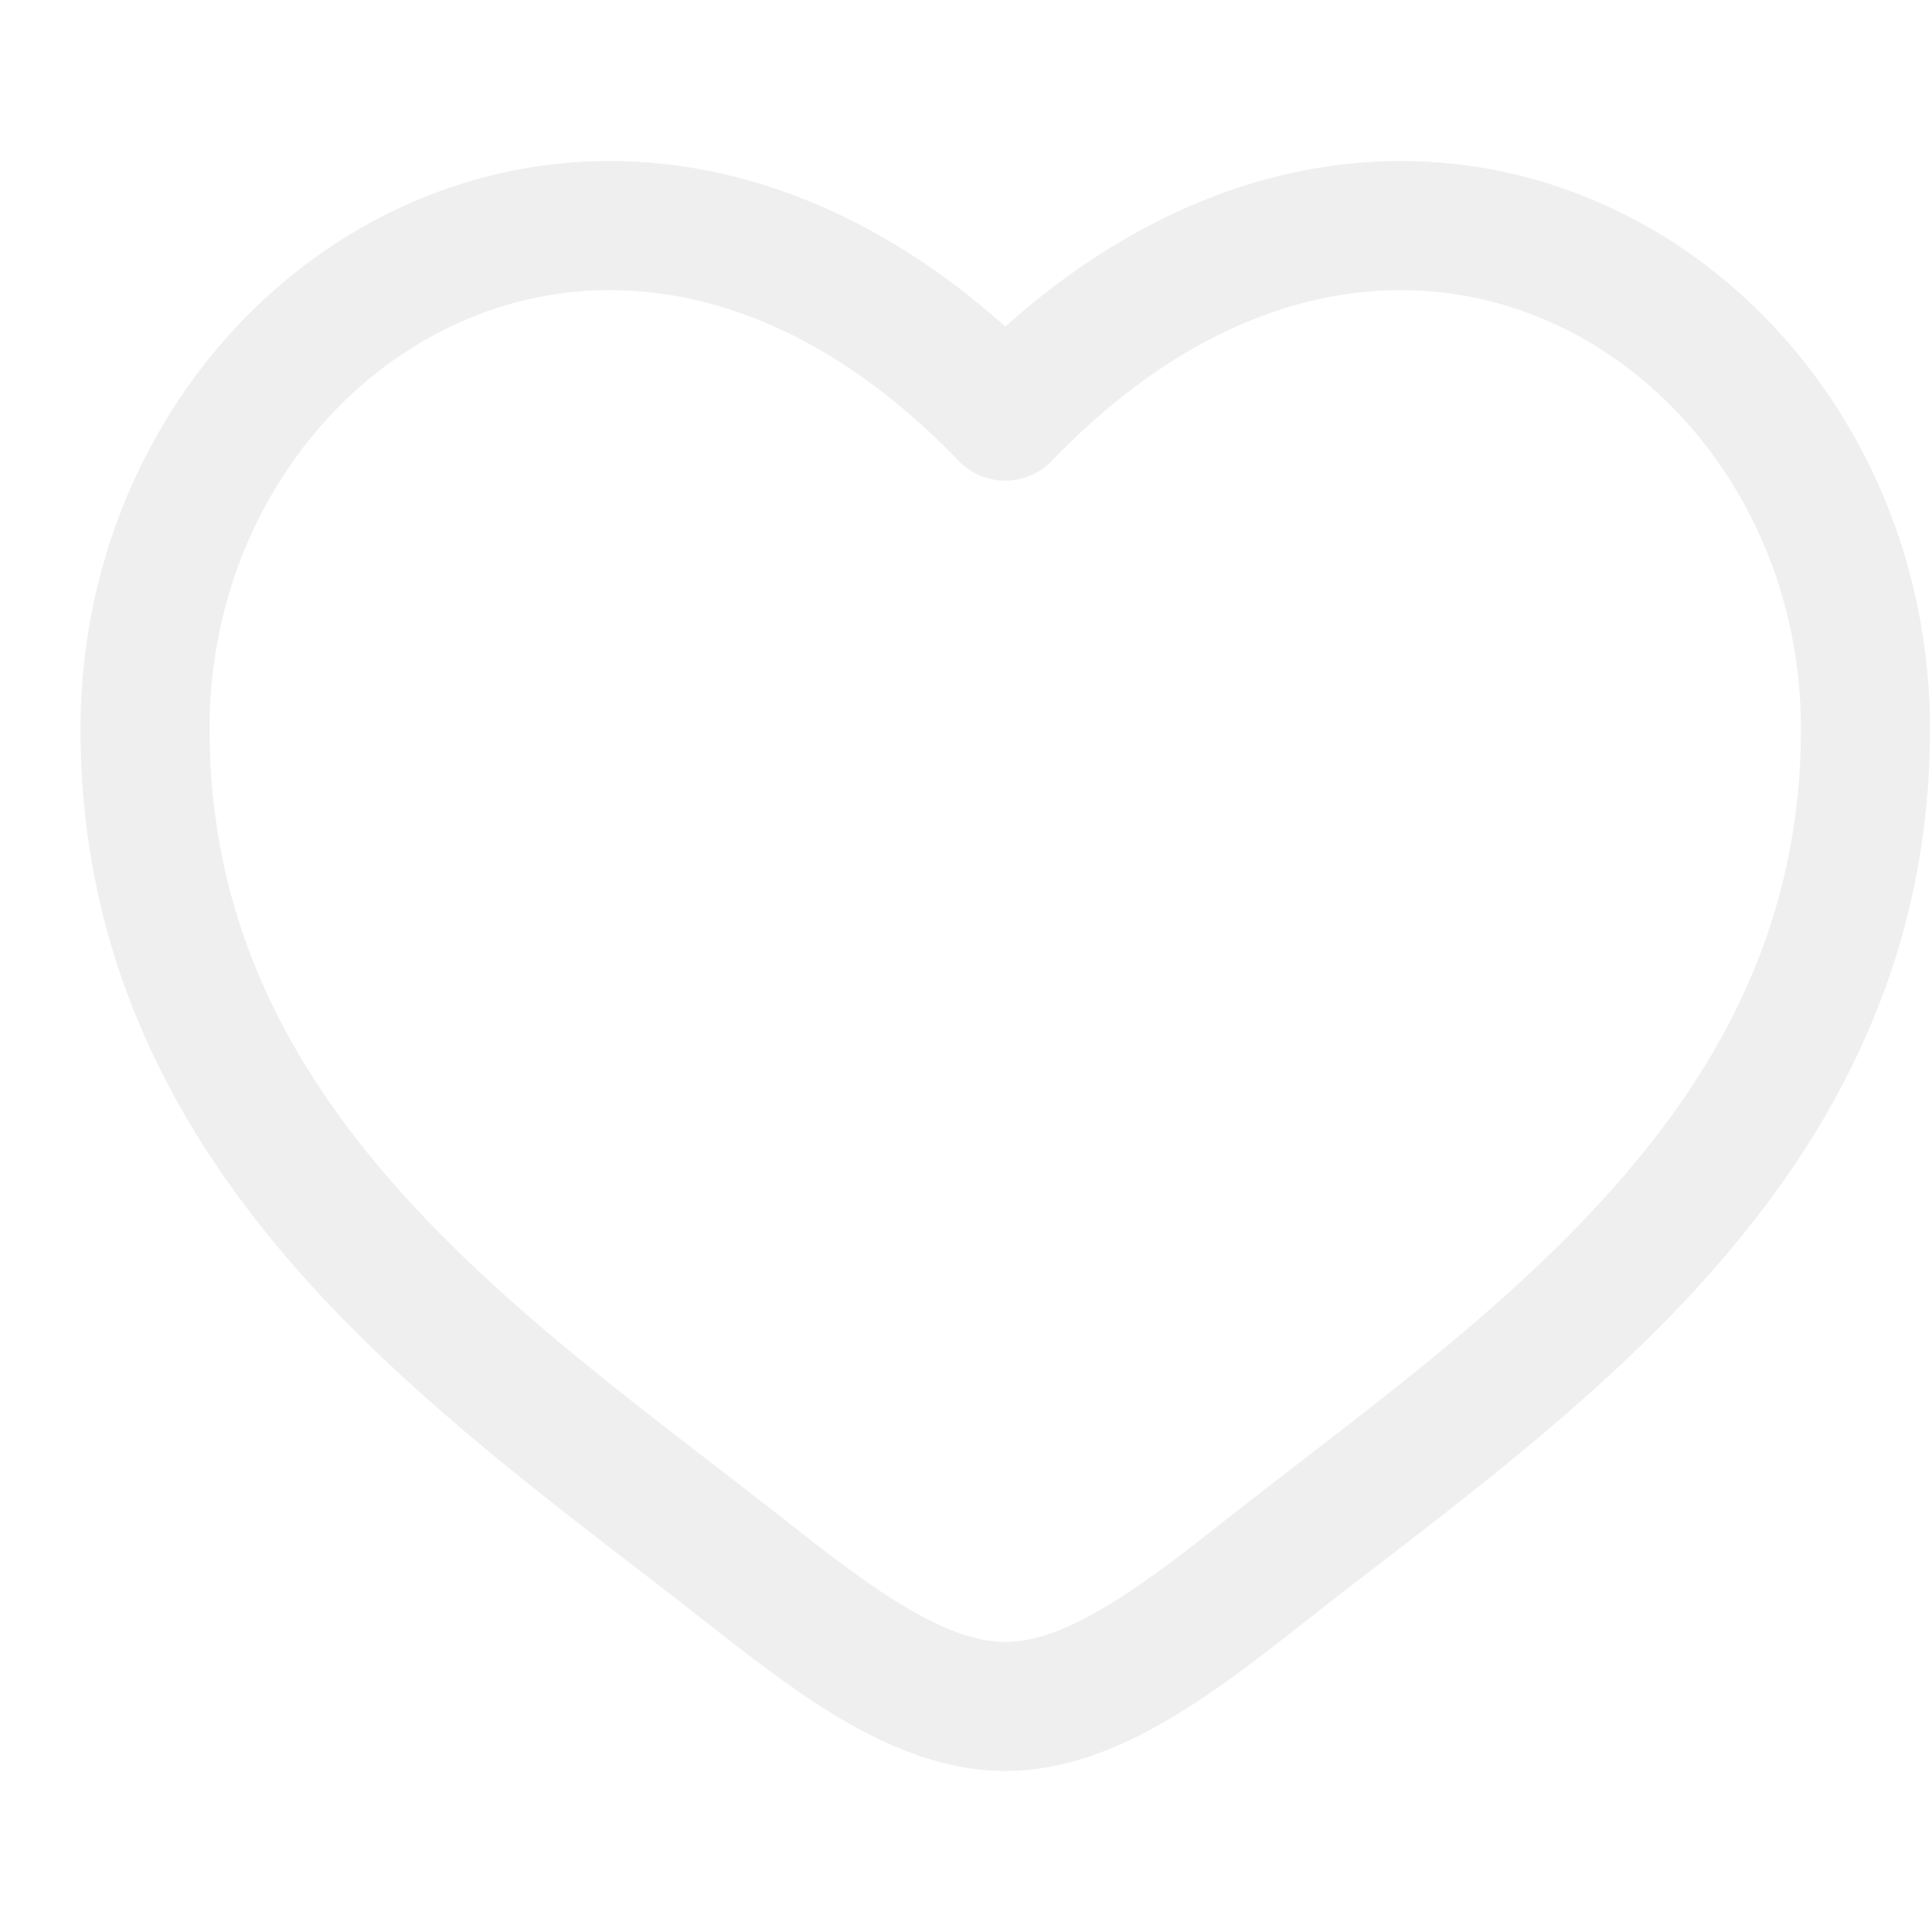
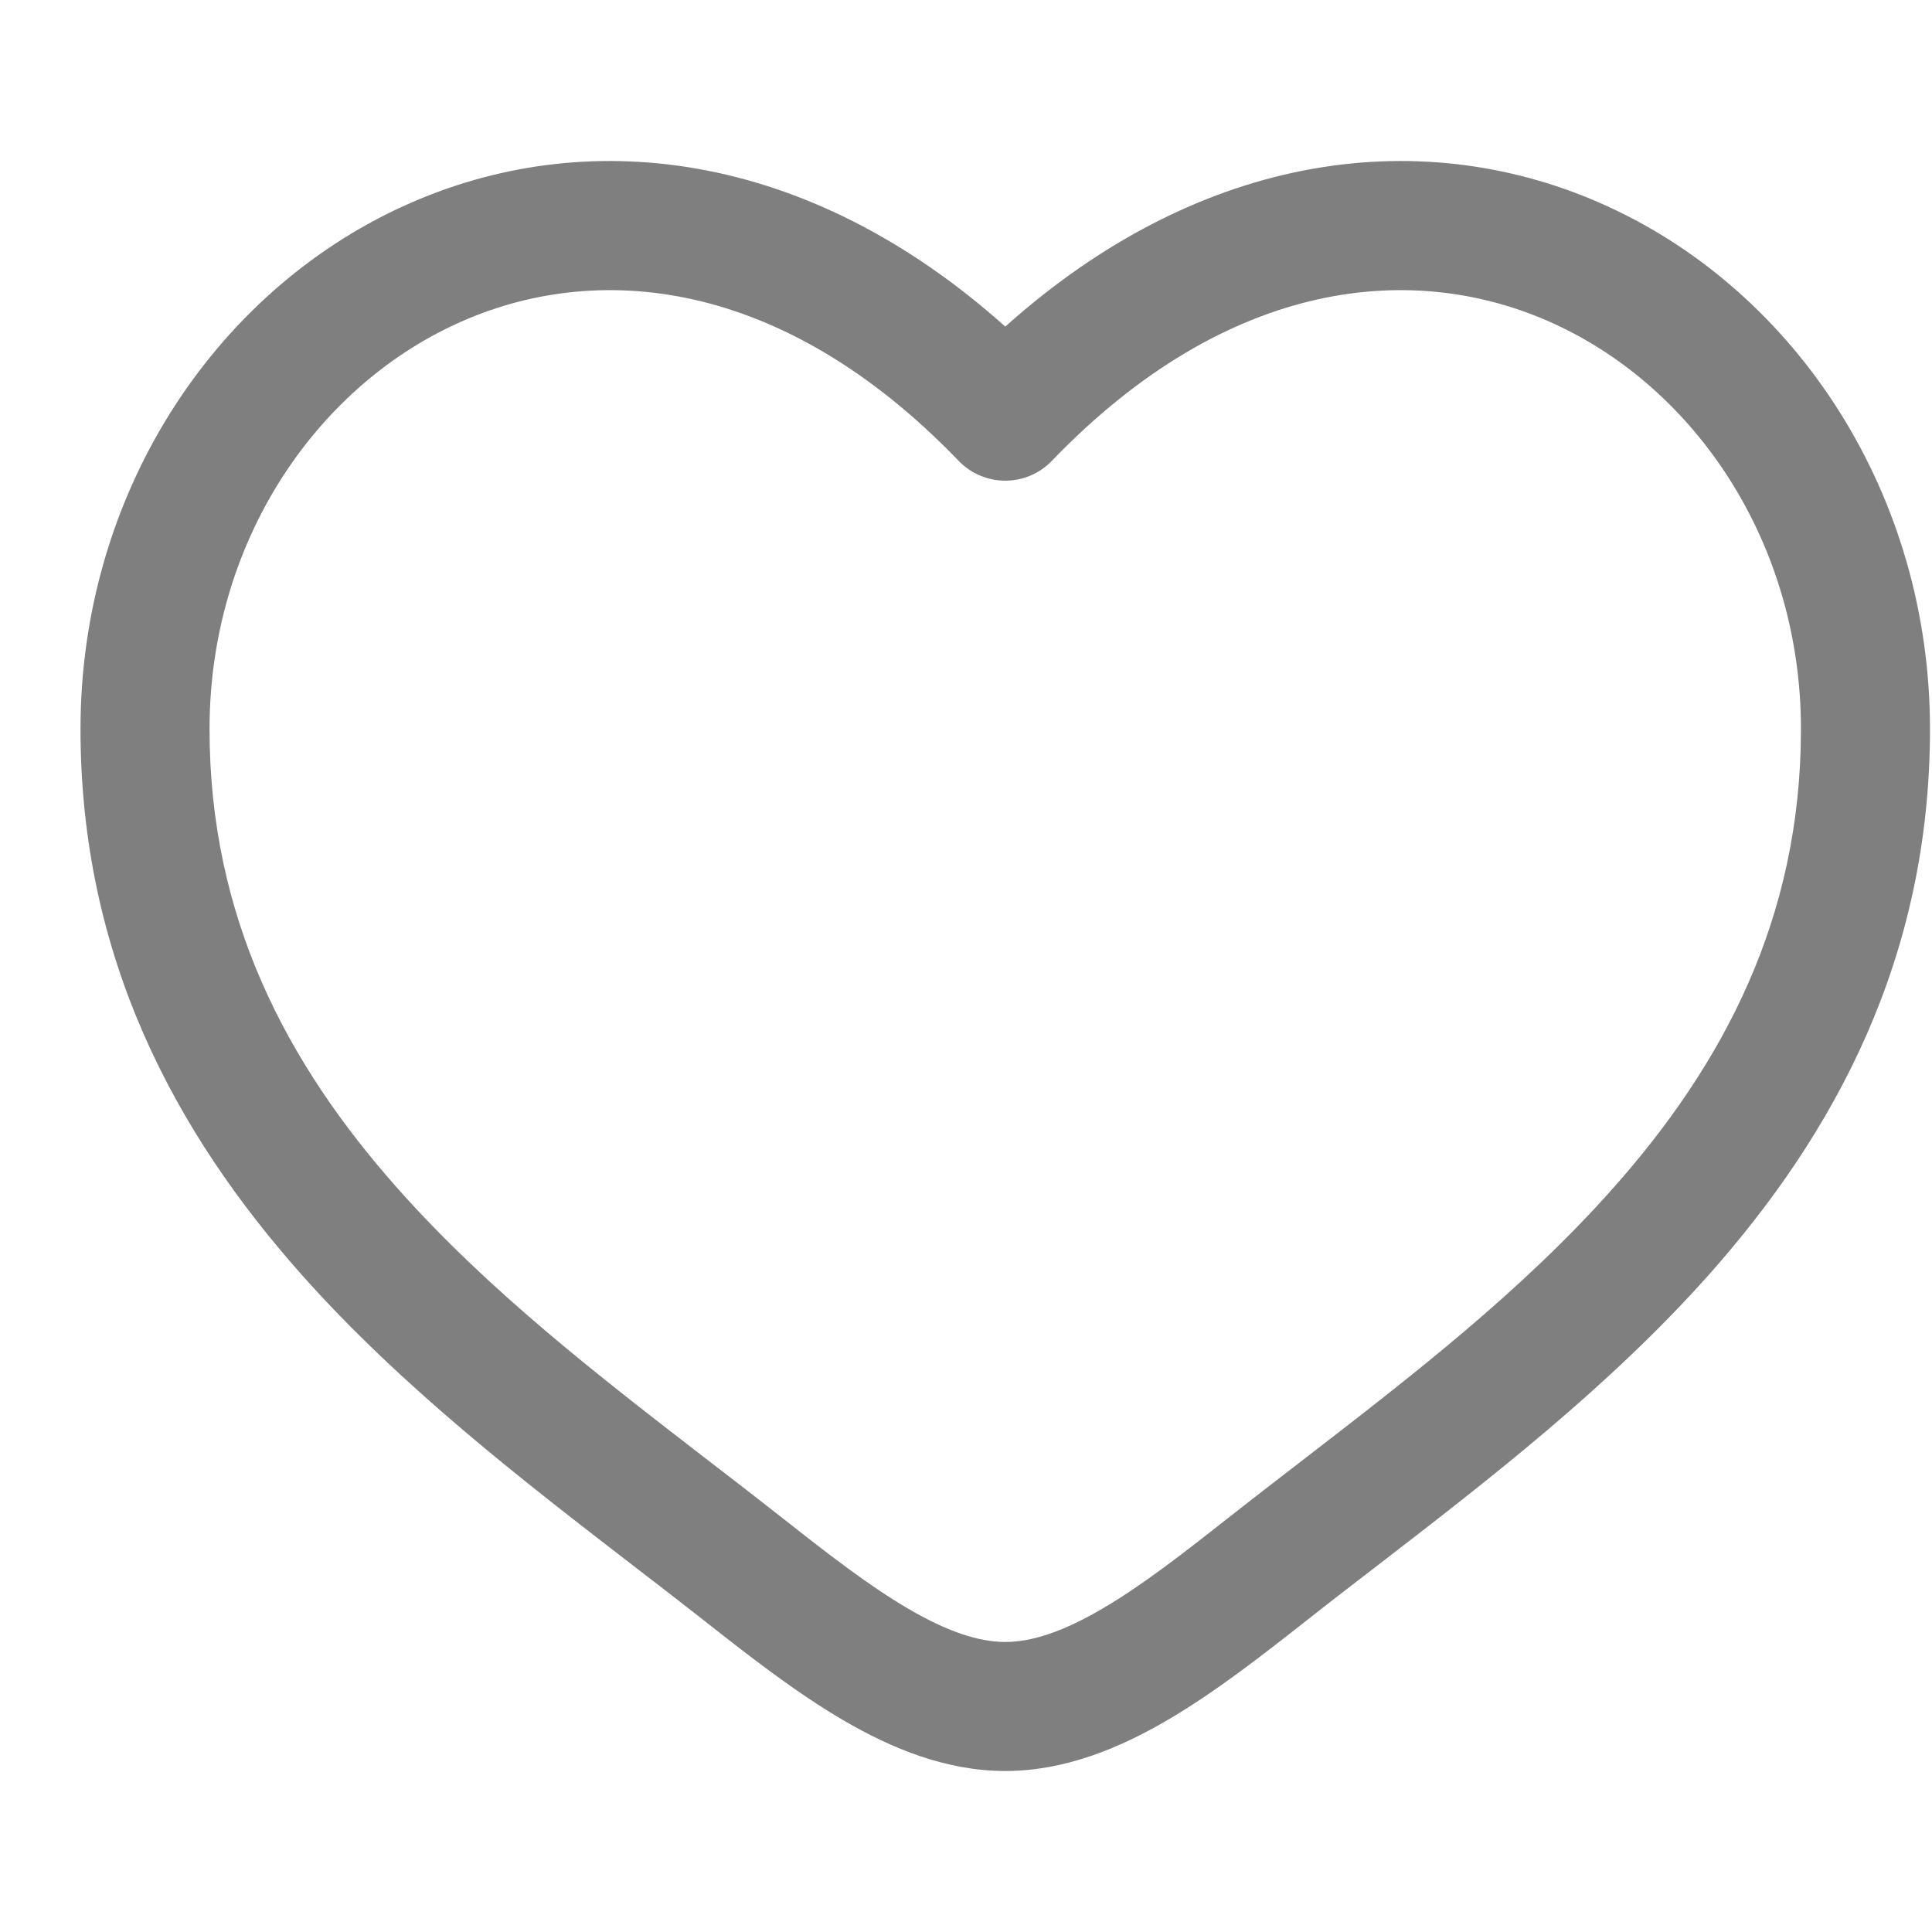
<svg xmlns="http://www.w3.org/2000/svg" width="24" height="24" viewBox="0 0 24 24" fill="none">
-   <path fill-rule="evenodd" clip-rule="evenodd" d="M5.675 4.02C3.902 4.83 2.603 6.757 2.603 9.056C2.603 11.404 3.564 13.214 4.941 14.765C6.077 16.044 7.451 17.103 8.791 18.137C9.11 18.382 9.426 18.626 9.737 18.871C10.299 19.314 10.801 19.703 11.284 19.985C11.768 20.268 12.157 20.397 12.488 20.397C12.819 20.397 13.208 20.268 13.691 19.985C14.175 19.703 14.676 19.314 15.238 18.871C15.549 18.626 15.866 18.382 16.184 18.137C17.524 17.103 18.899 16.044 20.034 14.765C21.412 13.214 22.372 11.404 22.372 9.056C22.372 6.757 21.074 4.83 19.301 4.02C17.578 3.232 15.264 3.441 13.065 5.726C12.914 5.883 12.706 5.971 12.488 5.971C12.27 5.971 12.061 5.883 11.91 5.726C9.711 3.441 7.397 3.232 5.675 4.02ZM12.488 4.057C10.017 1.846 7.25 1.537 5.008 2.562C2.64 3.644 1 6.158 1 9.056C1 11.904 2.187 14.077 3.743 15.83C4.989 17.233 6.514 18.407 7.861 19.445C8.167 19.68 8.463 19.908 8.745 20.13C9.292 20.561 9.88 21.021 10.475 21.369C11.07 21.717 11.75 22 12.488 22C13.225 22 13.905 21.717 14.5 21.369C15.096 21.021 15.683 20.561 16.231 20.13C16.512 19.908 16.808 19.68 17.114 19.445C18.461 18.407 19.986 17.233 21.233 15.83C22.789 14.077 23.975 11.904 23.975 9.056C23.975 6.158 22.335 3.644 19.967 2.562C17.725 1.537 14.958 1.846 12.488 4.057Z" fill="#EFEFEF" />
+   <path fill-rule="evenodd" clip-rule="evenodd" d="M5.675 4.02C3.902 4.83 2.603 6.757 2.603 9.056C2.603 11.404 3.564 13.214 4.941 14.765C6.077 16.044 7.451 17.103 8.791 18.137C9.11 18.382 9.426 18.626 9.737 18.871C10.299 19.314 10.801 19.703 11.284 19.985C11.768 20.268 12.157 20.397 12.488 20.397C12.819 20.397 13.208 20.268 13.691 19.985C14.175 19.703 14.676 19.314 15.238 18.871C15.549 18.626 15.866 18.382 16.184 18.137C17.524 17.103 18.899 16.044 20.034 14.765C21.412 13.214 22.372 11.404 22.372 9.056C22.372 6.757 21.074 4.83 19.301 4.02C17.578 3.232 15.264 3.441 13.065 5.726C12.914 5.883 12.706 5.971 12.488 5.971C12.27 5.971 12.061 5.883 11.91 5.726C9.711 3.441 7.397 3.232 5.675 4.02ZM12.488 4.057C10.017 1.846 7.25 1.537 5.008 2.562C2.64 3.644 1 6.158 1 9.056C1 11.904 2.187 14.077 3.743 15.83C4.989 17.233 6.514 18.407 7.861 19.445C8.167 19.68 8.463 19.908 8.745 20.13C9.292 20.561 9.88 21.021 10.475 21.369C11.07 21.717 11.75 22 12.488 22C13.225 22 13.905 21.717 14.5 21.369C15.096 21.021 15.683 20.561 16.231 20.13C16.512 19.908 16.808 19.68 17.114 19.445C18.461 18.407 19.986 17.233 21.233 15.83C22.789 14.077 23.975 11.904 23.975 9.056C23.975 6.158 22.335 3.644 19.967 2.562C17.725 1.537 14.958 1.846 12.488 4.057Z" fill="#807F7F" />
</svg>
